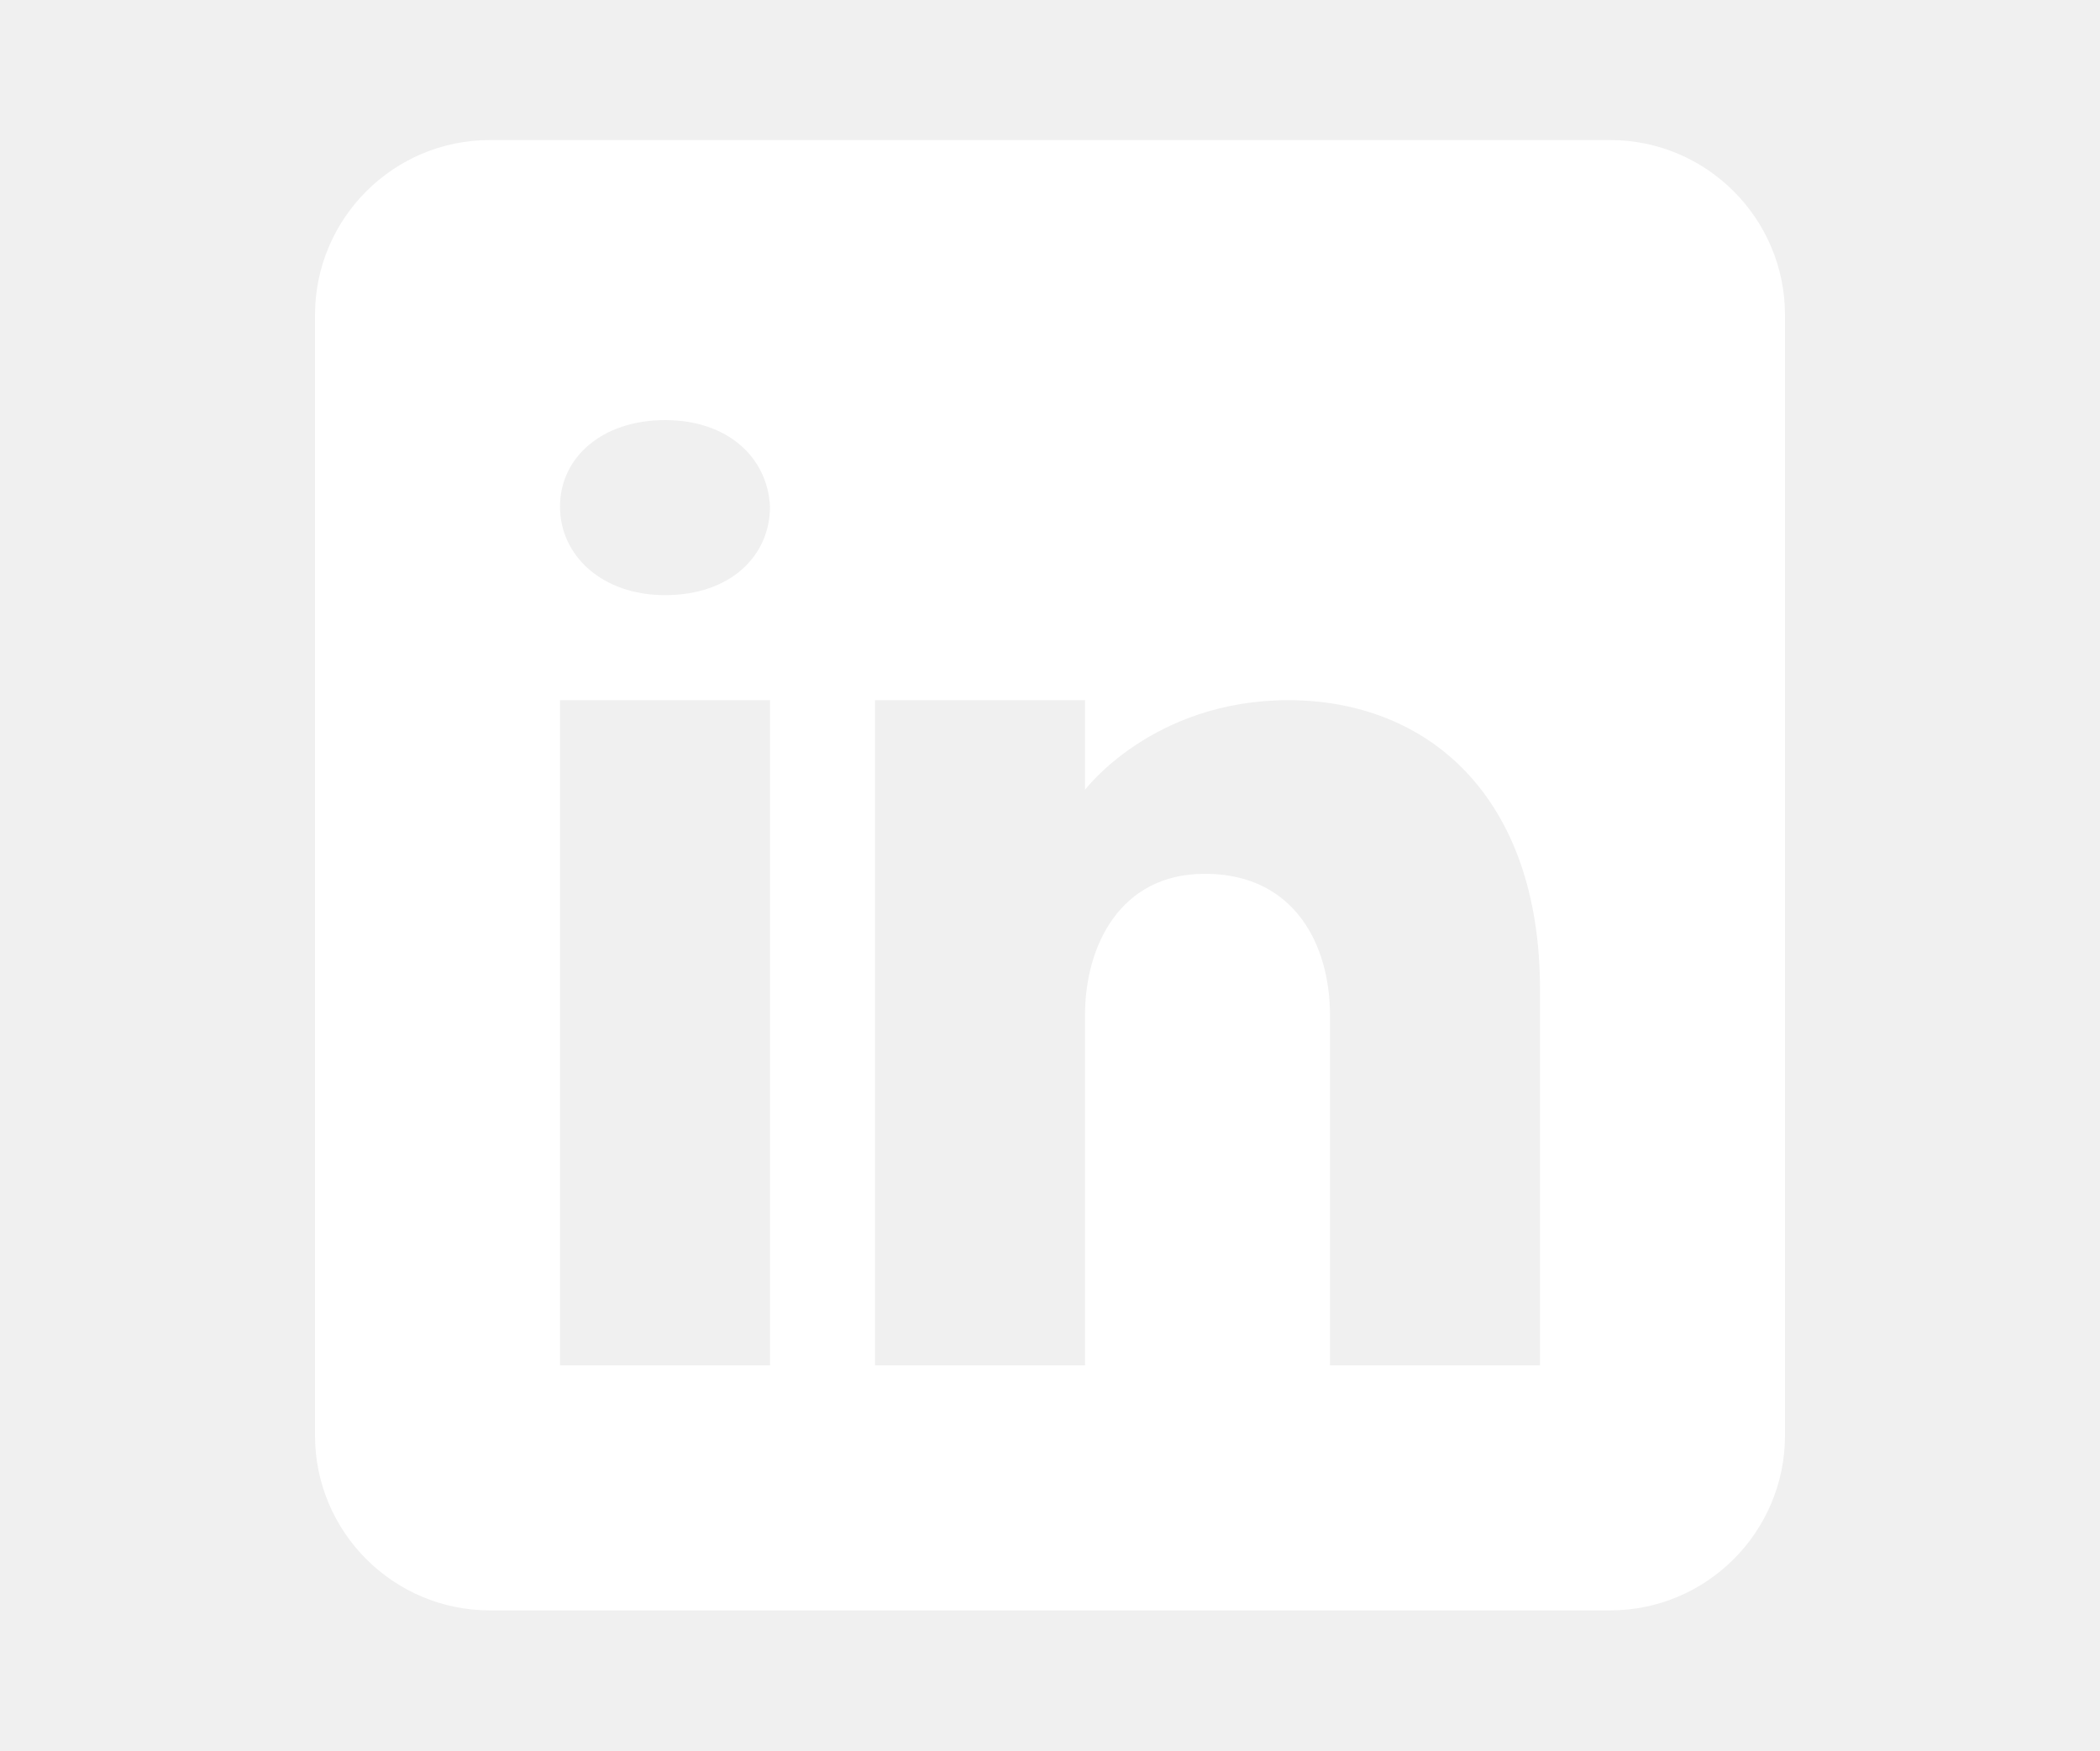
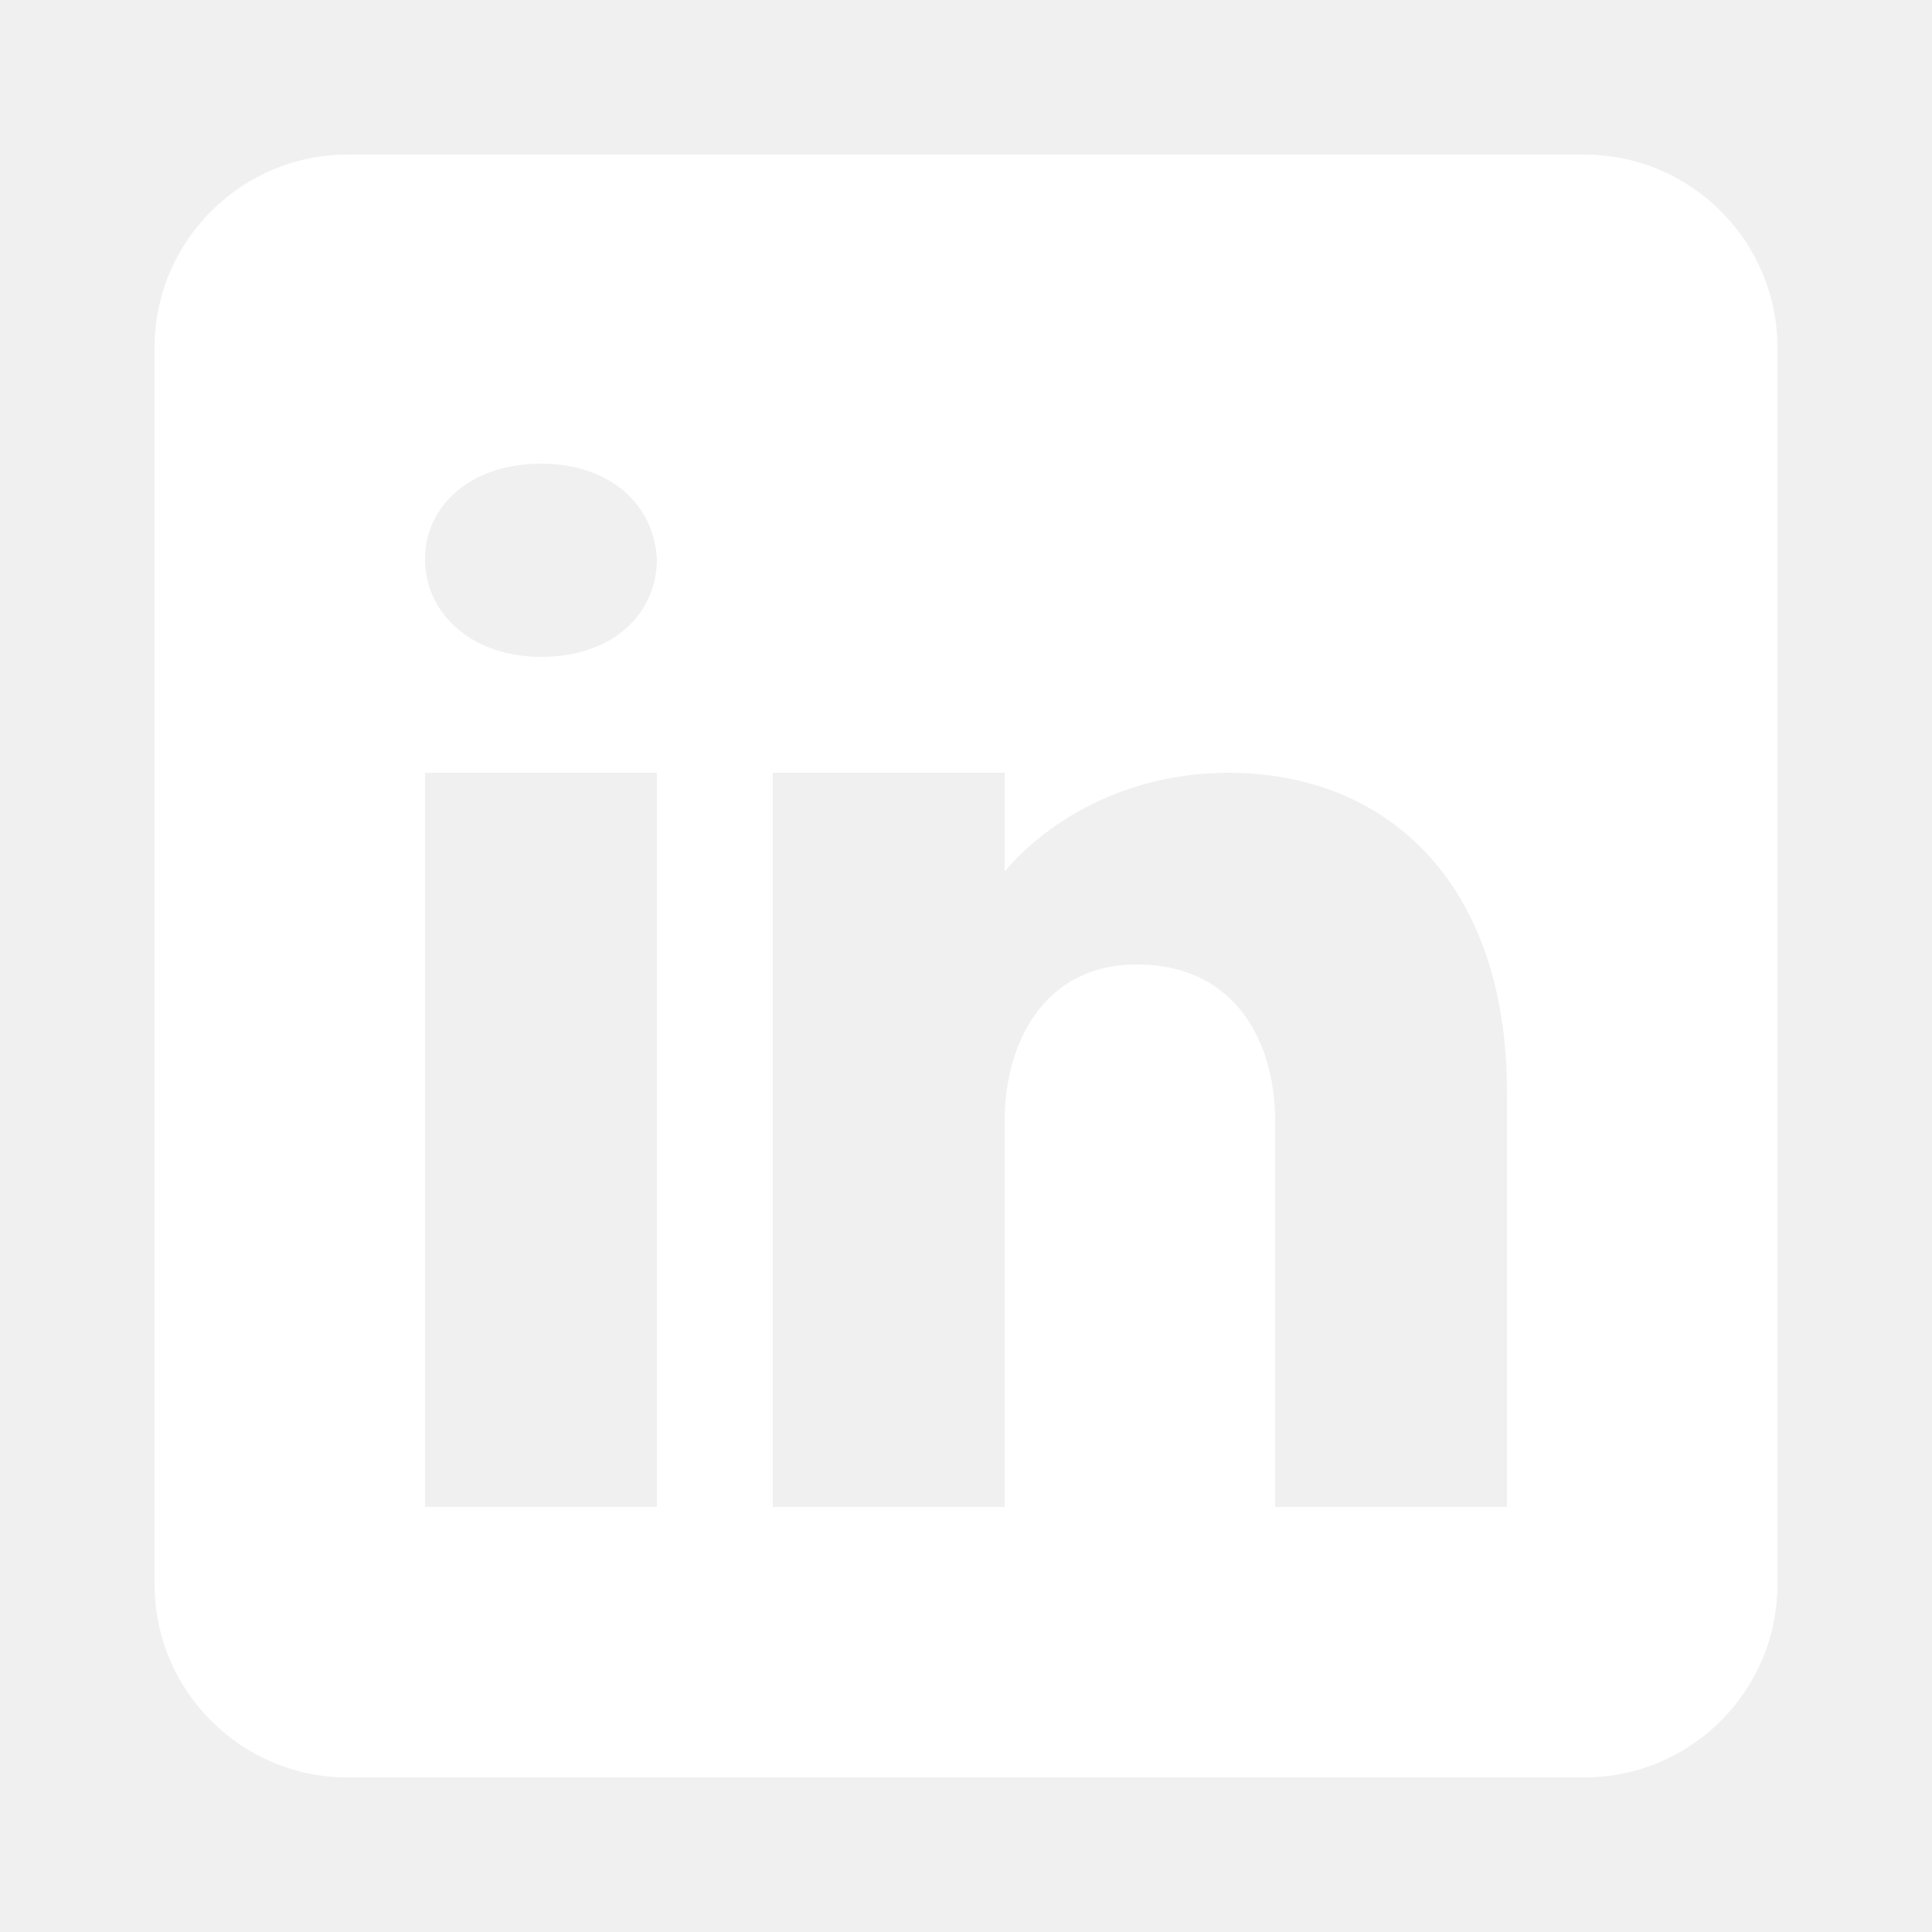
- <svg xmlns="http://www.w3.org/2000/svg" fill="white" viewBox="0 0 50 50" width="60px" height="50px">
+ <svg xmlns="http://www.w3.org/2000/svg" fill="white" viewBox="0 0 50 50" width="20%" height="20%">
  <path d="M41,4H9C6.24,4,4,6.24,4,9v32c0,2.76,2.24,5,5,5h32c2.76,0,5-2.24,5-5V9C46,6.24,43.76,4,41,4z M17,20v19h-6V20H17z M11,14.47c0-1.4,1.2-2.47,3-2.47s2.93,1.07,3,2.47c0,1.4-1.12,2.53-3,2.53C12.2,17,11,15.87,11,14.47z M39,39h-6c0,0,0-9.26,0-10 c0-2-1-4-3.5-4.04h-0.08C27,24.96,26,27.02,26,29c0,0.91,0,10,0,10h-6V20h6v2.56c0,0,1.93-2.56,5.81-2.56 c3.97,0,7.19,2.73,7.19,8.26V39z" />
</svg>
